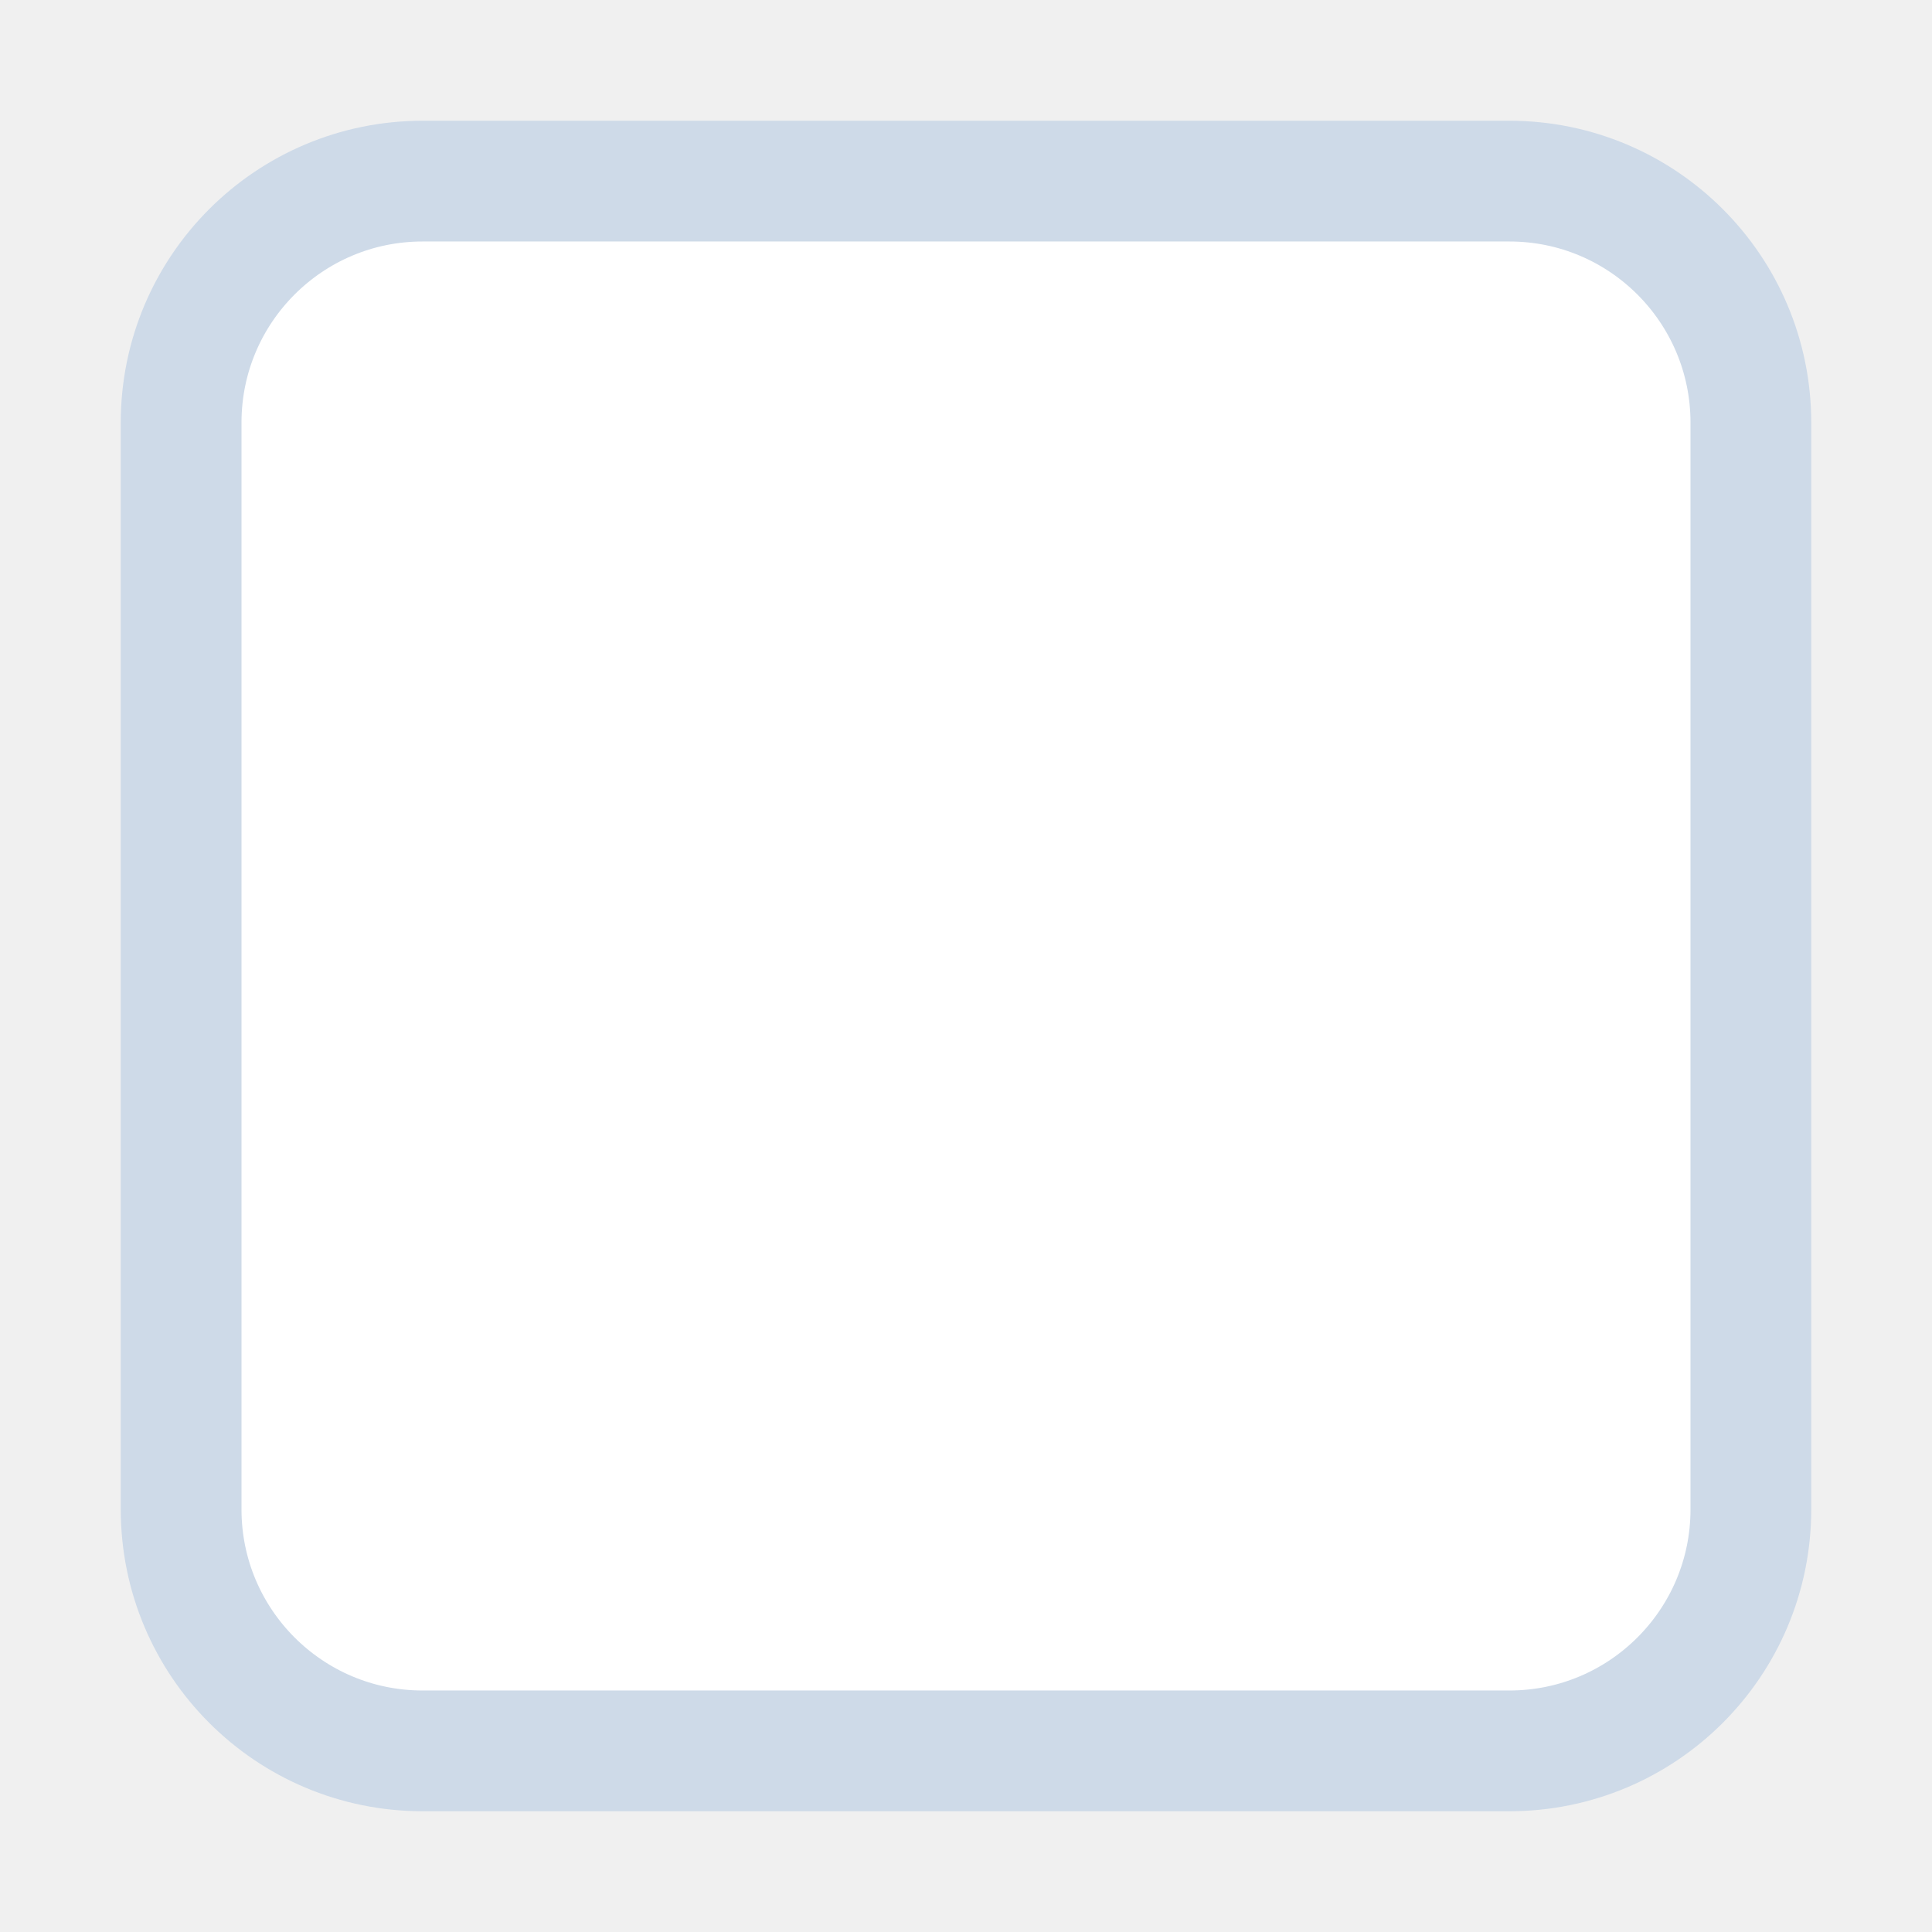
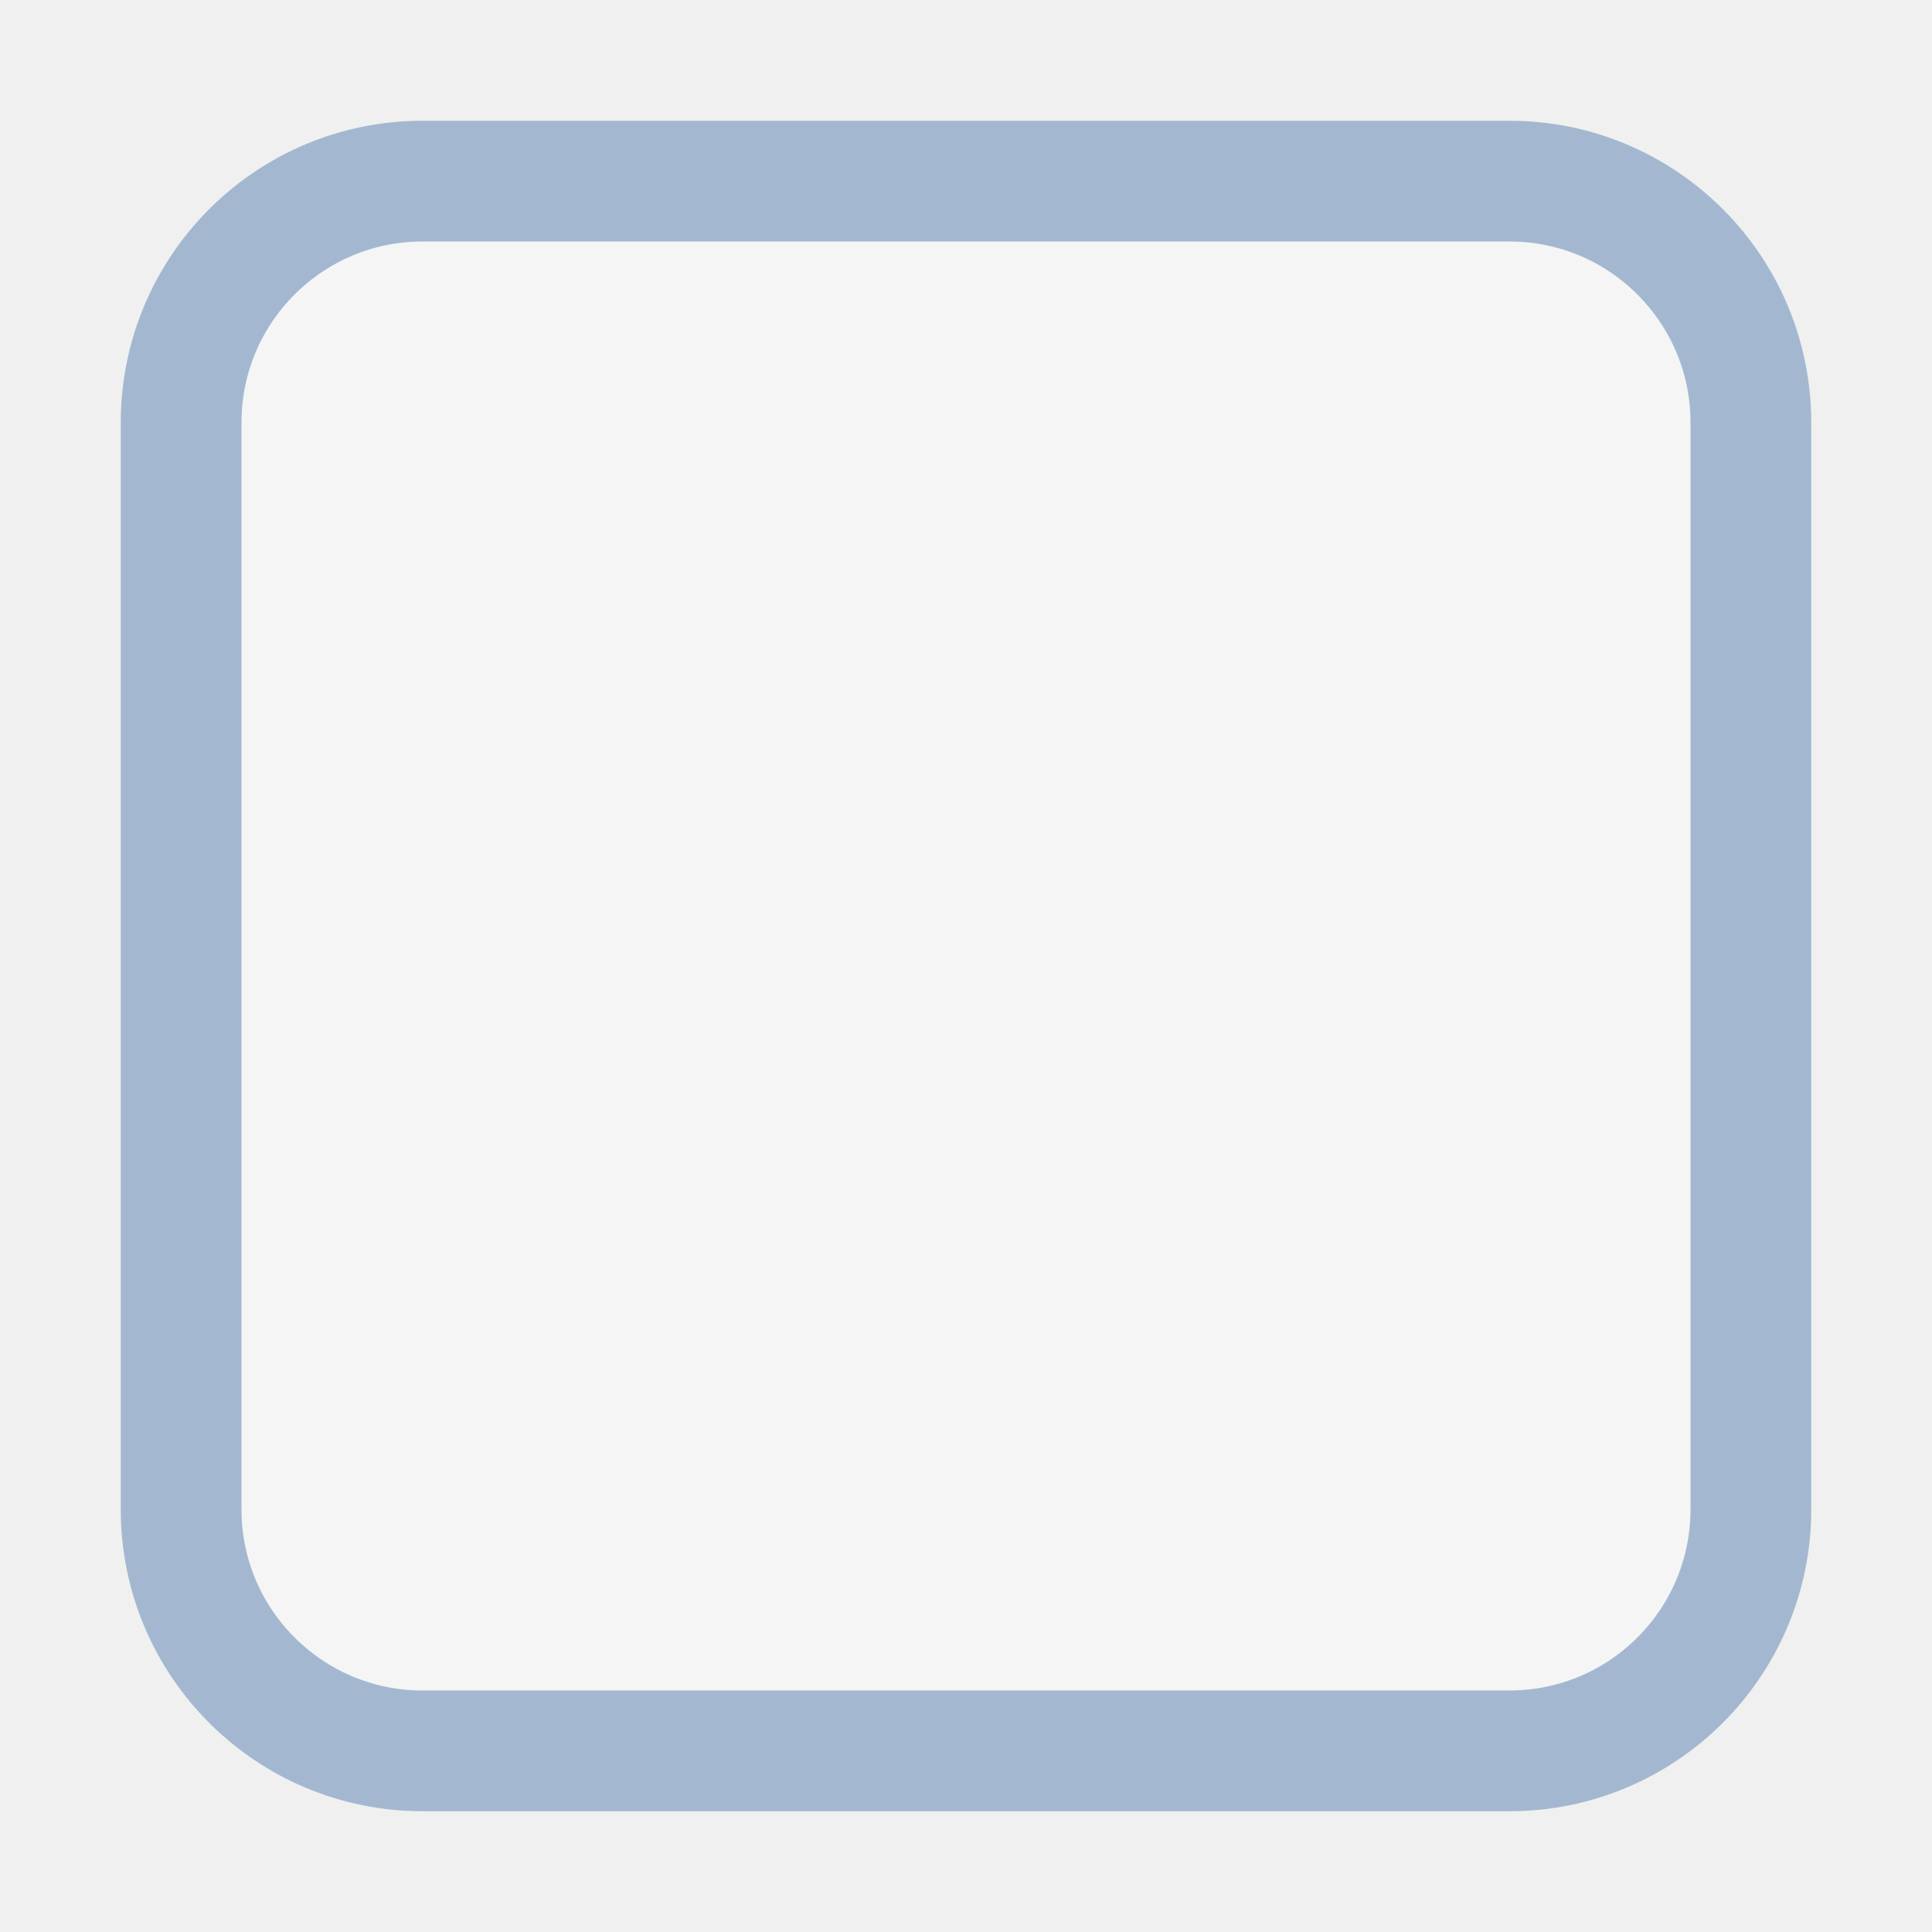
<svg xmlns="http://www.w3.org/2000/svg" width="16" height="16" id="svg2" version="1.1">
  <defs id="defs4">
    <linearGradient id="linearGradient3768-6">
      <stop style="stop-color:#0f0f0f;stop-opacity:1;" offset="0" id="stop3770-6" />
      <stop id="stop3778-2" offset="0.078" style="stop-color:#171717;stop-opacity:1;" />
      <stop style="stop-color:#171717;stop-opacity:1;" offset="0.974" id="stop3774-0" />
      <stop style="stop-color:#1b1b1b;stop-opacity:1;" offset="1" id="stop3776-1" />
    </linearGradient>
  </defs>
  <g id="layer1" transform="translate(0,-1036.362)">
-     <g transform="translate(-17,1036)" style="display:inline;opacity:1" id="checkbox-unchecked-7">
+     <g id="checkbox-unchecked" style="display:inline" transform="translate(-17,1036)">
      <g id="sdsd-0">
-         <g id="scdsdcd-0" transform="translate(0,-30)">
-           <g style="display:inline" id="g15812-6-6-1-4" transform="matrix(0.9295198,0,0,0.9291437,-156.7507,-212.9618)">
-             <g transform="matrix(0.5089163,0,0,0.5173982,161.7932,197.5643)" id="g5489-2-9-6-8-8-9" style="display:inline">
+         <g transform="translate(0,-30)" id="scdsdcd-0">
+           <g transform="matrix(0.9295198,0,0,0.9291437,-156.7507,-212.9618)" id="g15812-6-6-1-4" style="display:inline">
+             <g style="display:inline" id="g5489-2-9-6-8-8-9" transform="matrix(0.5089163,0,0,0.5173982,161.7932,197.5643)">
              <g id="g5428-8-1-4-0-0-65" />
            </g>
          </g>
-           <rect y="30.362" x="17" height="16" width="16" id="rect13523-4" style="color:#000000;display:inline;overflow:visible;visibility:visible;fill:none;stroke:none;stroke-width:2;marker:none;enable-background:accumulate" />
+           <rect style="color:#000000;display:inline;overflow:visible;visibility:visible;fill:none;stroke:none;stroke-width:2;marker:none;enable-background:accumulate" id="rect13523-4" width="16" height="16" x="17" y="30.362" />
          <g id="g5400-2">
-             <rect ry="2" style="color:#000000;display:inline;overflow:visible;visibility:visible;fill:#ffffff;fill-opacity:1;stroke:#cedae8;stroke-width:1;stroke-linecap:butt;stroke-linejoin:round;stroke-miterlimit:4;stroke-dasharray:none;stroke-dashoffset:0;stroke-opacity:1;marker:none;enable-background:accumulate" id="rect5147-9-1-5-7-6-3" width="13" height="13" x="18.5" y="31.862" rx="2" />
+             <rect rx="2" y="31.862" x="18.5" height="13" width="13" id="rect5147-9-1-5-7-6-3" style="color:#000000;display:inline;overflow:visible;visibility:visible;opacity:0.5;fill:#fafafa;fill-opacity:1;stroke:#557faf;stroke-width:1;stroke-linecap:butt;stroke-linejoin:round;stroke-miterlimit:4;stroke-dasharray:none;stroke-dashoffset:0;stroke-opacity:1;marker:none;enable-background:accumulate" ry="2" />
          </g>
        </g>
      </g>
    </g>
  </g>
</svg>
